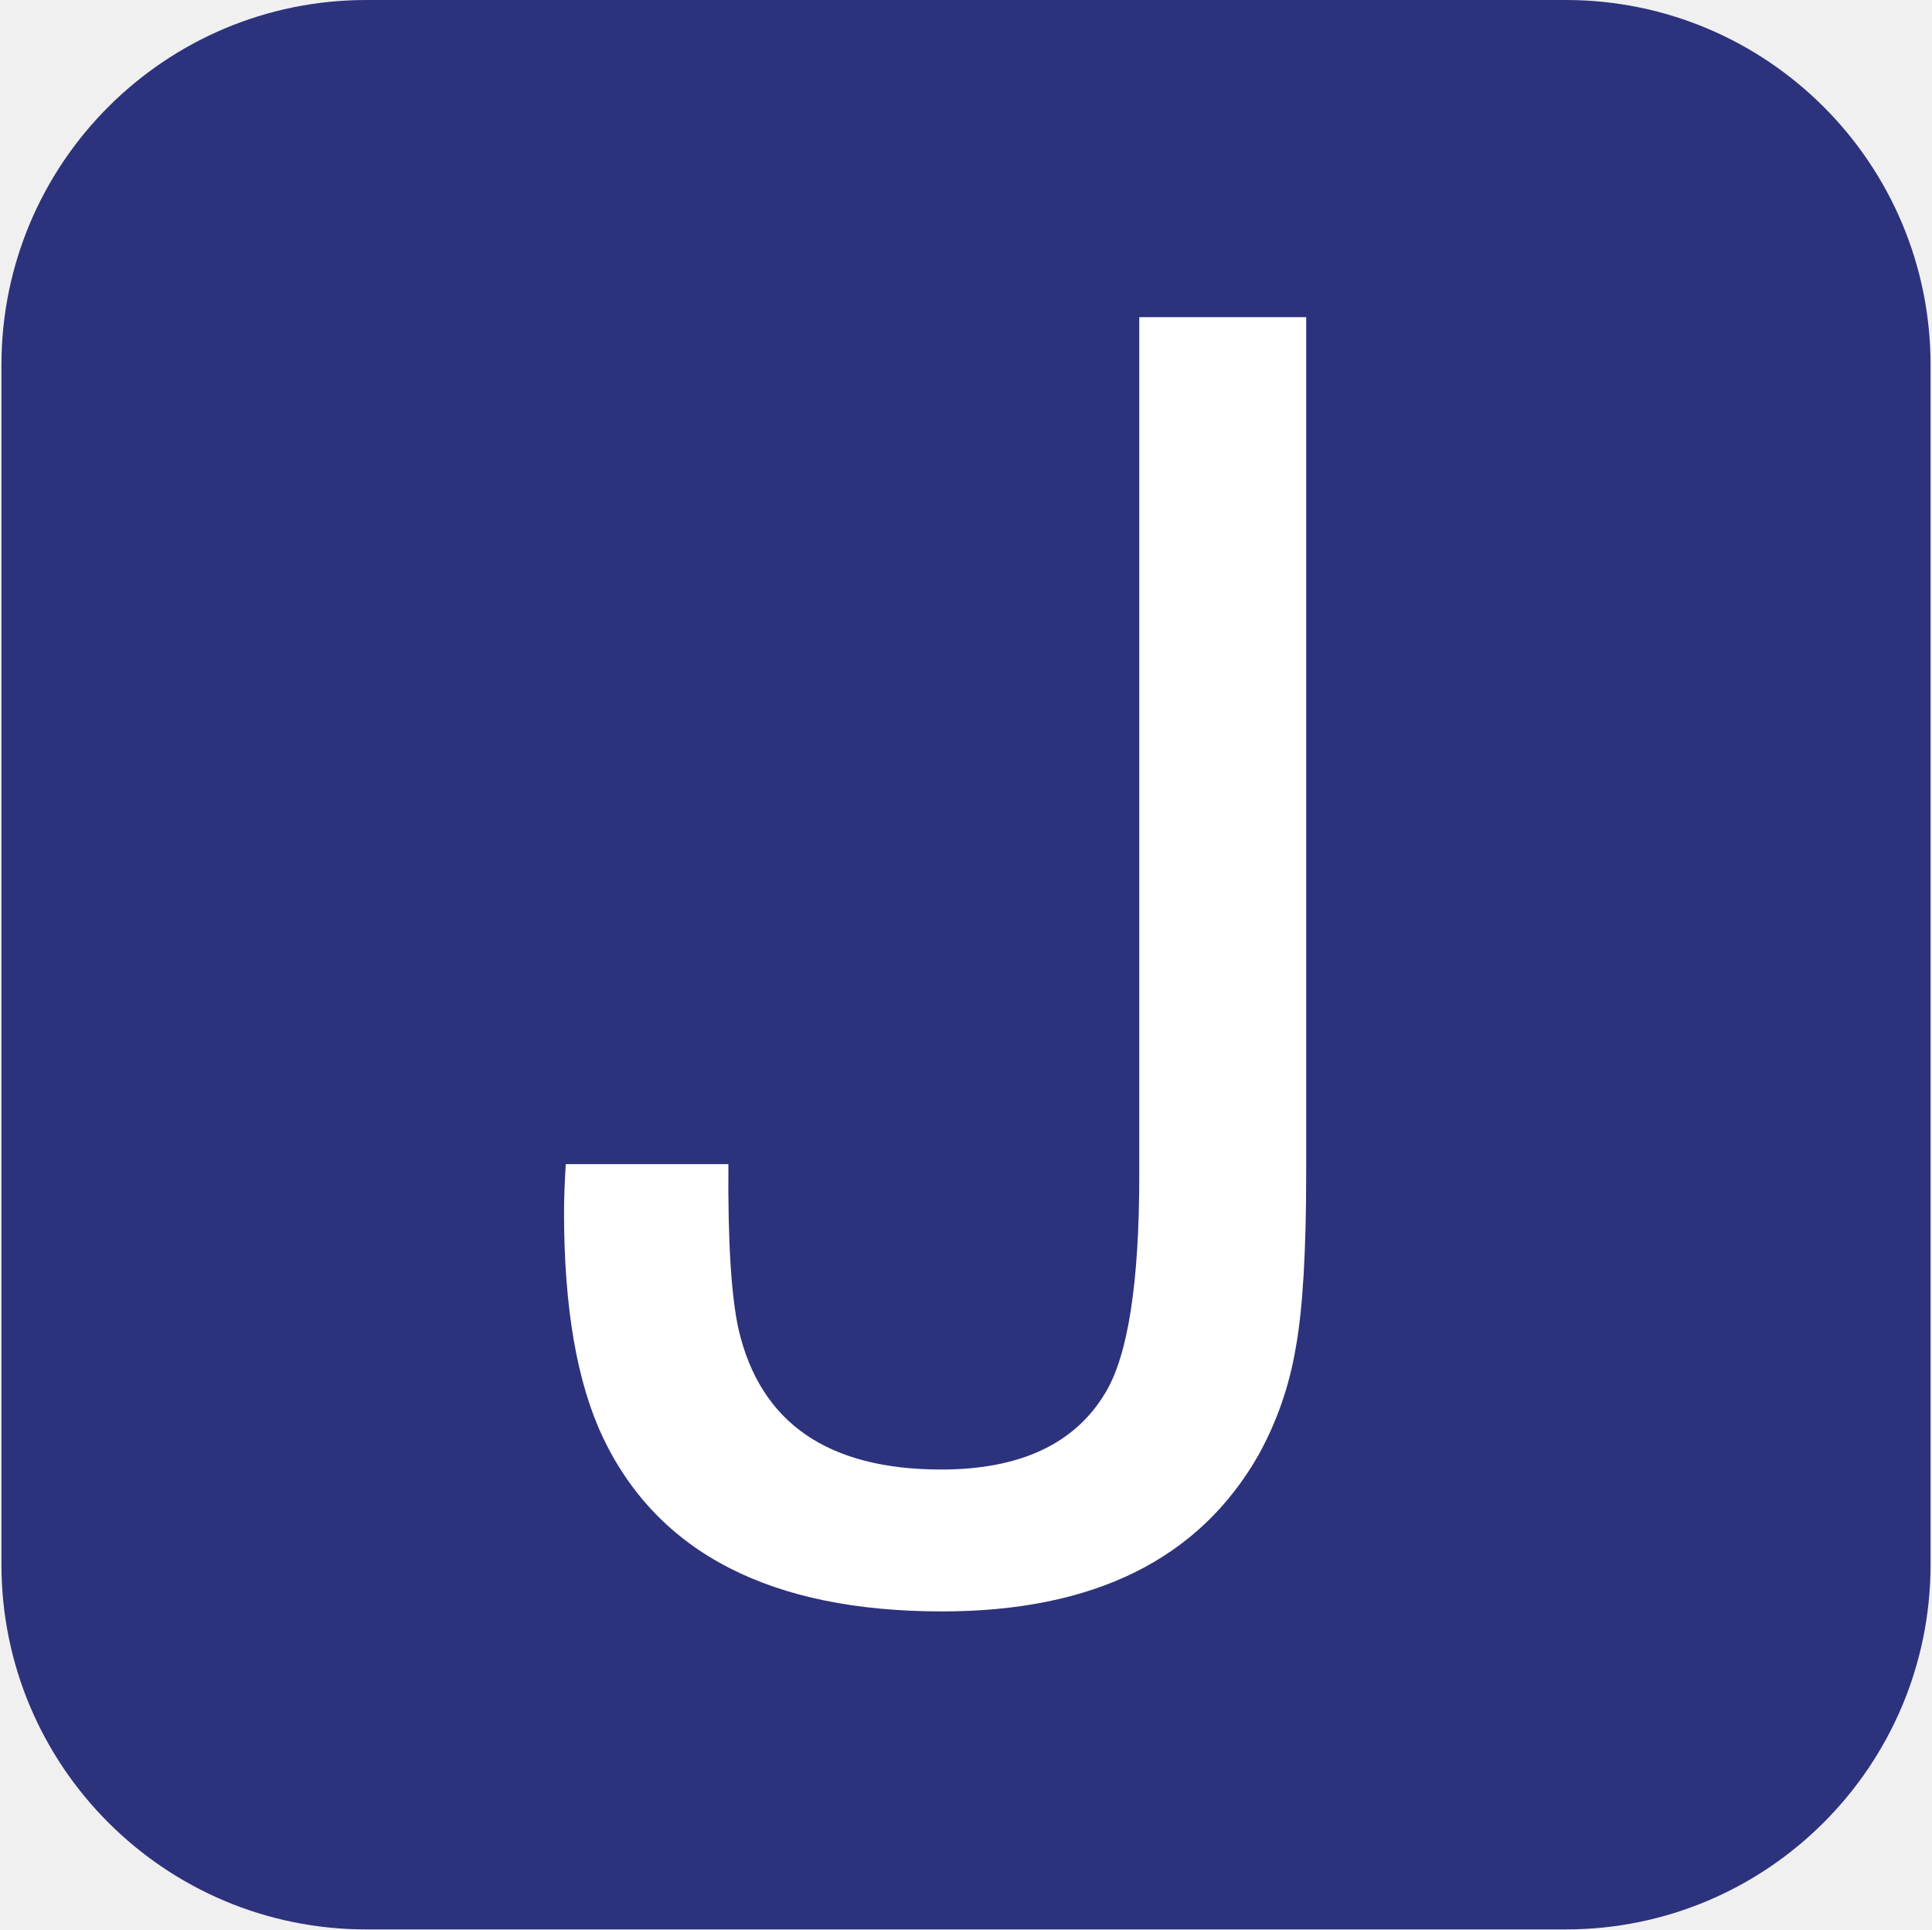
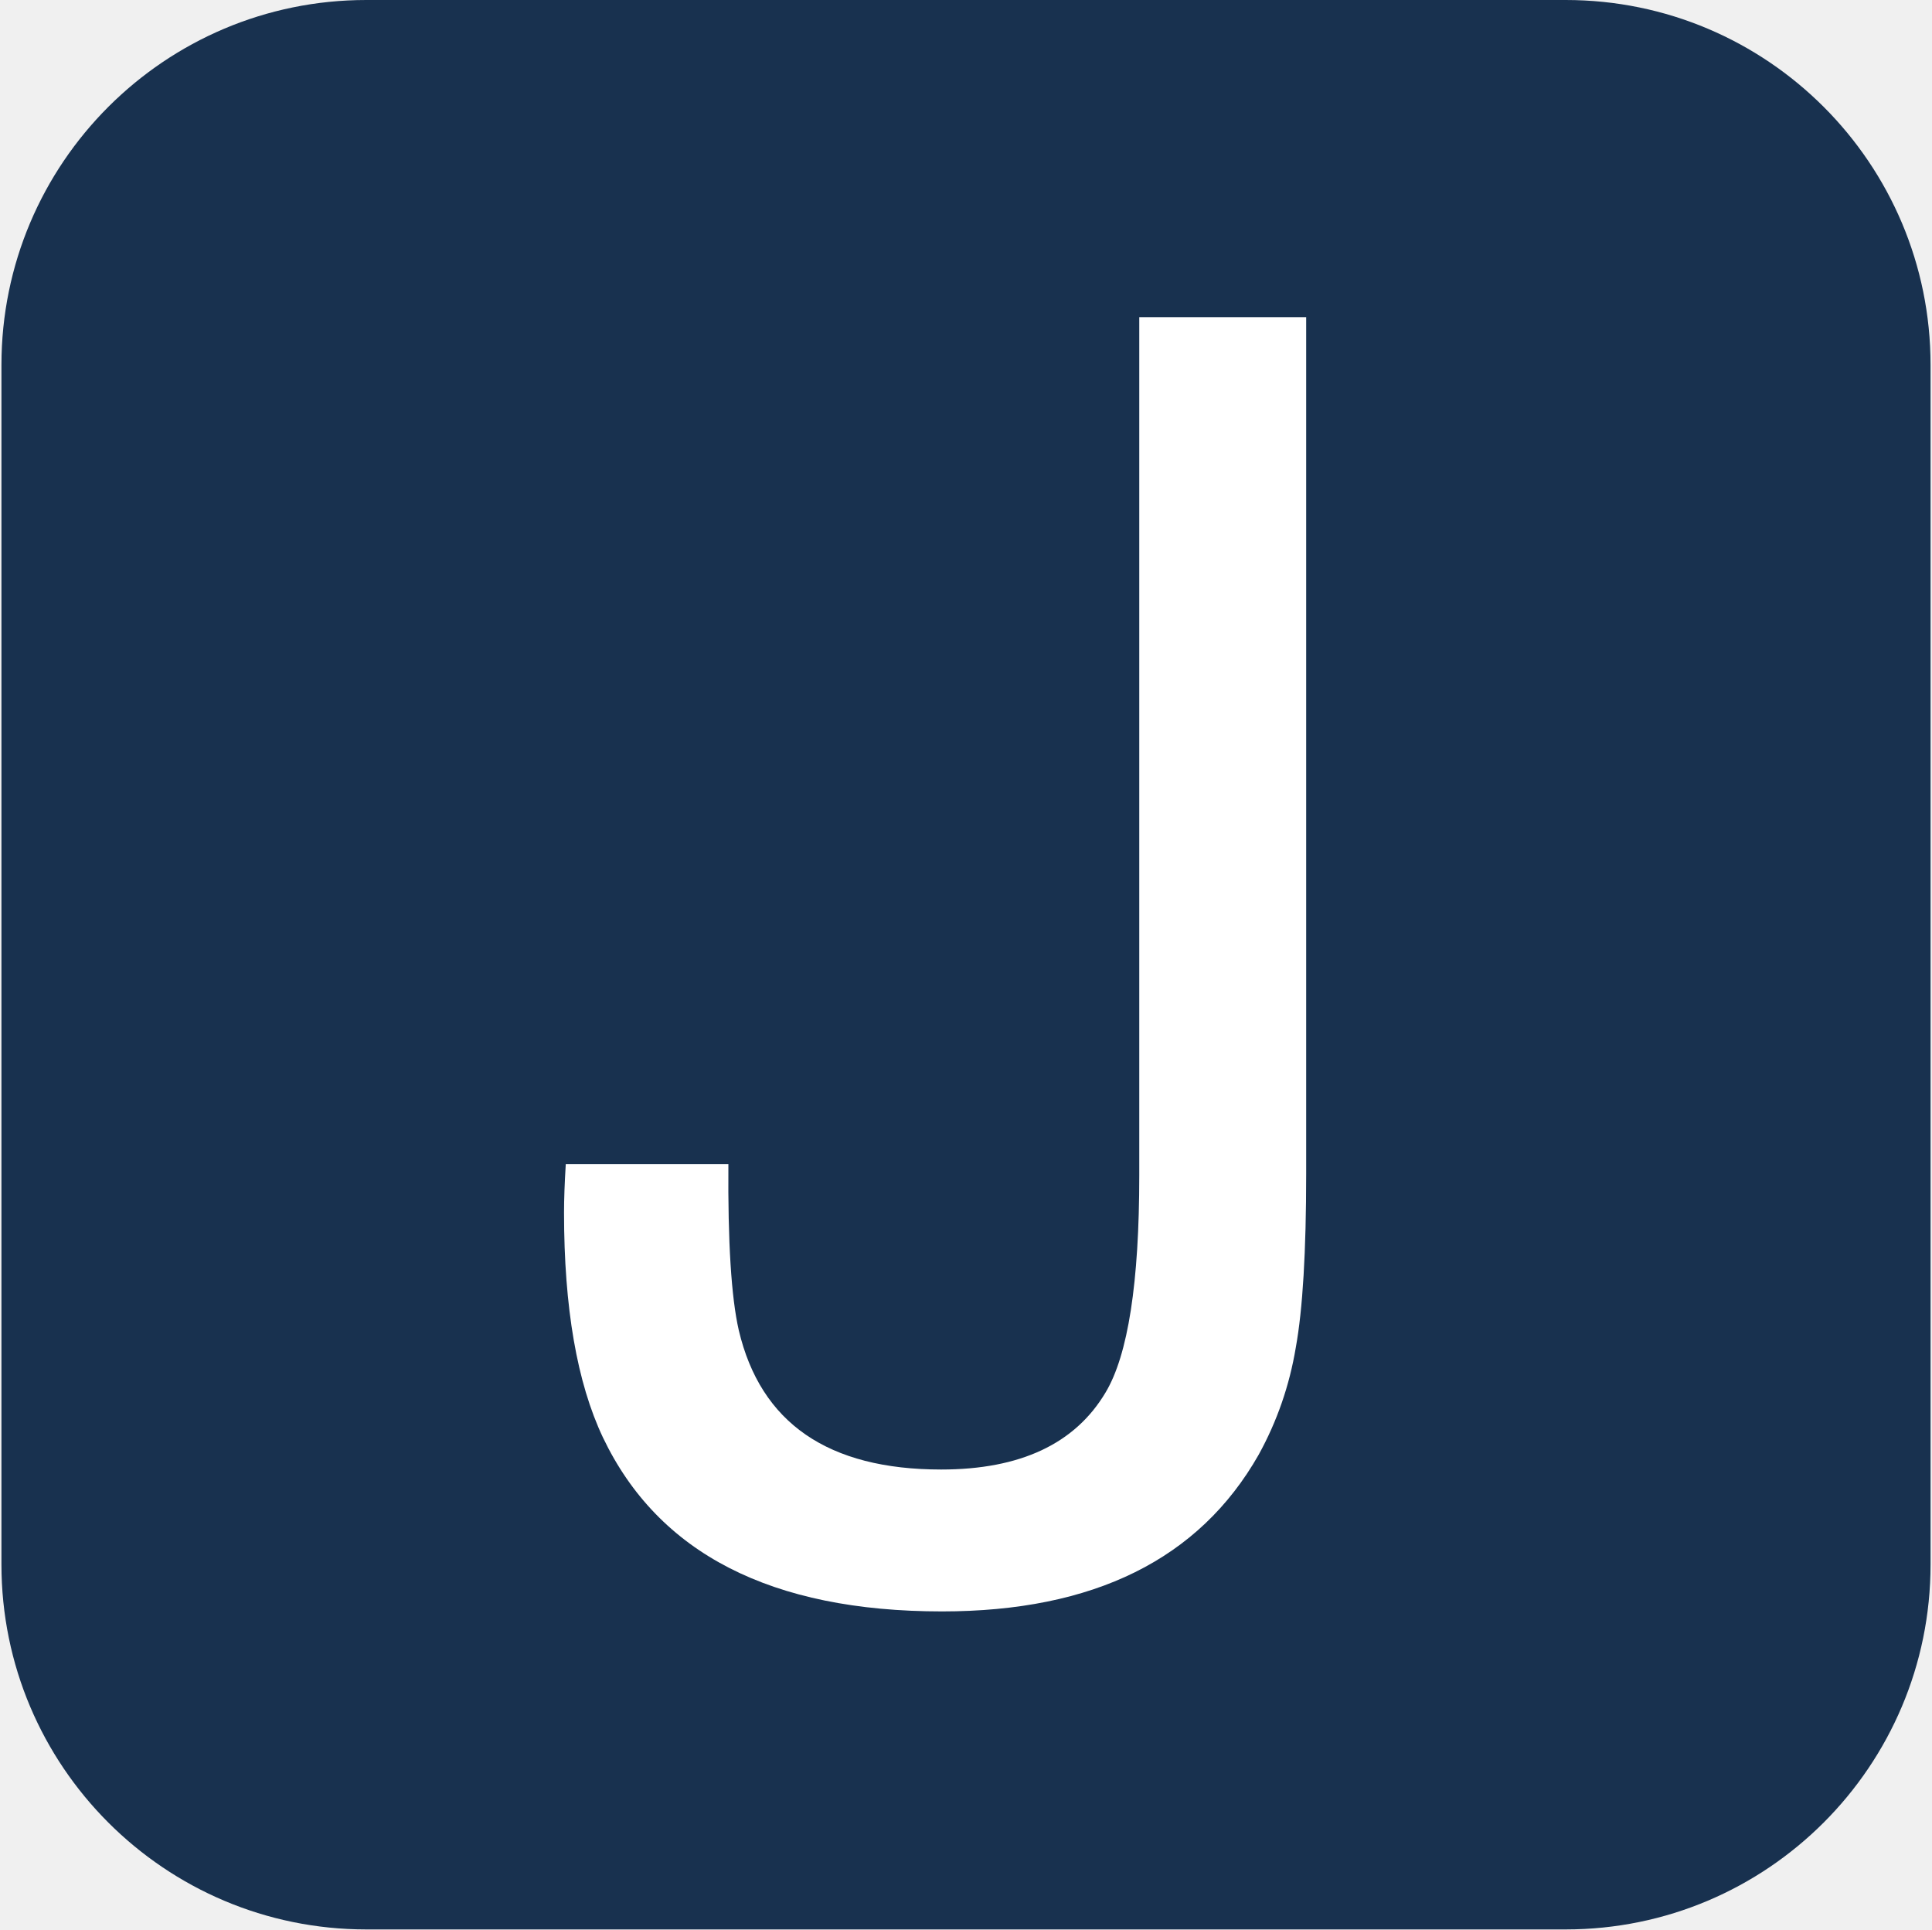
<svg xmlns="http://www.w3.org/2000/svg" viewBox="0 0 80.17 80.05">
-   <rect x=".06" width="80.05" height="80.05" rx="15.14" fill="#2d327d" />
+   <rect x=".06" width="80.05" height="80.05" rx="15.14" fill="#18314F" />
  <path d="M54.201 13.159v35.534q0 4.846-.431 7.215-.395 2.369-1.543 4.451-3.697 6.497-13.137 6.497-10.624 0-14.07-7.215-1.615-3.41-1.615-9.332 0-.826.072-2.01h6.748q-.036 4.846.431 6.891 1.364 5.779 8.399 5.779 4.917 0 6.82-3.194 1.4-2.333 1.4-9.009V13.159z" fill="#fff" paint-order="fill markers stroke" />
</svg>
